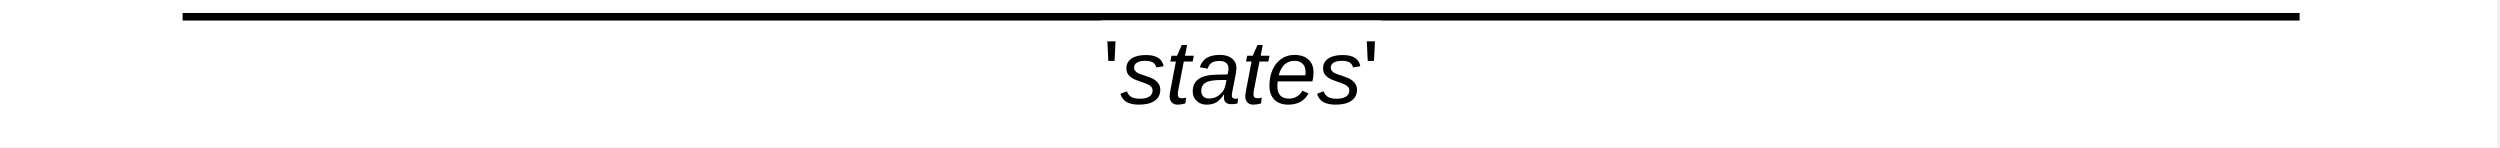
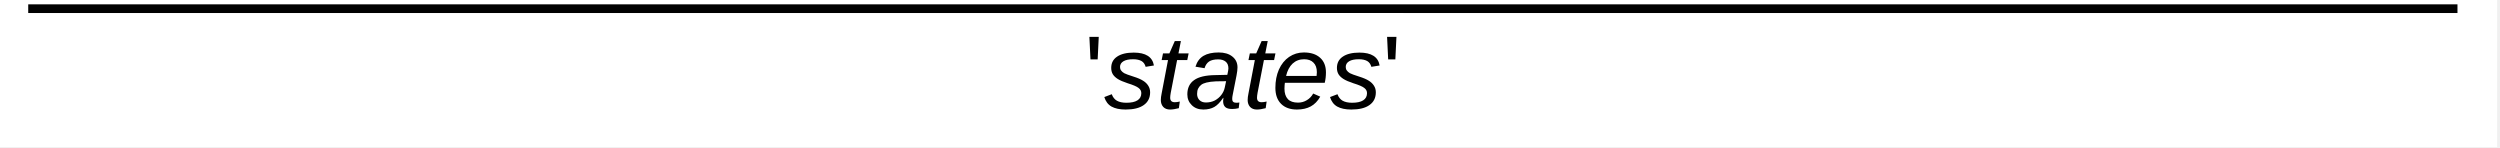
<svg xmlns="http://www.w3.org/2000/svg" version="1.1" id="svg1" width="272" height="16" viewBox="0 0 272 16">
  <defs id="defs1">
    <clipPath clipPathUnits="userSpaceOnUse" id="clipPath2">
      <path d="M 0,0 H 849.023 V 50.977 H 0 Z" transform="scale(0.32)" clip-rule="evenodd" id="path2" />
    </clipPath>
    <clipPath clipPathUnits="userSpaceOnUse" id="clipPath4">
-       <path d="M 56.25,0 H 790.625 V 50 H 56.25 Z" transform="matrix(0.3890056,0,0,0.3890056,95.85,1277.784)" clip-rule="evenodd" id="path4" />
+       <path d="m 3.125,0 h 843.75 V 50.977 H 3.125 Z" transform="matrix(0.3390068,0,0,0.3390068,116.7466,1279)" clip-rule="evenodd" id="path4" />
    </clipPath>
    <clipPath clipPathUnits="userSpaceOnUse" id="clipPath6">
-       <path d="M 56.25,0 H 790.625 V 50 H 56.25 Z" transform="matrix(0.3890056,0,0,0.3890056,96.34999,1278.284)" clip-rule="evenodd" id="path6" />
+       <path d="m 3.125,0 h 843.75 V 50.977 H 3.125 Z" transform="matrix(0.3390068,0,0,0.3390068,117.2466,1279.5)" clip-rule="evenodd" id="path6" />
    </clipPath>
    <clipPath clipPathUnits="userSpaceOnUse" id="clipPath7">
-       <path d="M 56.25,0 H 790.625 V 50 H 56.25 Z" transform="matrix(0.3890056,0,0,0.3890056,-145.8531,-13.71565)" clip-rule="evenodd" id="path7" />
+       <path d="m 3.125,0 h 843.75 V 50.977 H 3.125 Z" transform="matrix(0.3390068,0,0,0.3390068,-124.9565,-12.50008)" clip-rule="evenodd" id="path7" />
    </clipPath>
    <clipPath clipPathUnits="userSpaceOnUse" id="clipPath8">
-       <path d="M 56.25,0 H 790.625 V 50 H 56.25 Z" transform="matrix(0.3890056,0,0,0.3890056,-148.15,-13.71565)" clip-rule="evenodd" id="path8" />
+       <path d="m 3.125,0 h 843.75 V 50.977 H 3.125 Z" transform="matrix(0.3390068,0,0,0.3390068,-127.2534,-12.50008)" clip-rule="evenodd" id="path8" />
    </clipPath>
    <clipPath clipPathUnits="userSpaceOnUse" id="clipPath9">
-       <path d="M 56.25,0 H 790.625 V 50 H 56.25 Z" transform="matrix(0.3890056,0,0,0.3890056,-174.1656,-13.71565)" clip-rule="evenodd" id="path9" />
+       <path d="m 3.125,0 h 843.75 V 50.977 H 3.125 Z" transform="matrix(0.3390068,0,0,0.3390068,-153.269,-12.50008)" clip-rule="evenodd" id="path9" />
    </clipPath>
    <clipPath clipPathUnits="userSpaceOnUse" id="clipPath10">
-       <path d="M 56.25,0 H 790.625 V 50 H 56.25 Z" transform="matrix(0.3890056,0,0,0.3890056,-180.1656,-13.71565)" clip-rule="evenodd" id="path10" />
+       <path d="m 3.125,0 h 843.75 V 50.977 H 3.125 Z" transform="matrix(0.3390068,0,0,0.3390068,-159.269,-12.50008)" clip-rule="evenodd" id="path10" />
    </clipPath>
  </defs>
  <g id="g1">
    <path id="path1" d="M 0,0 H 272 V 16 H 0 Z" style="fill:#ffffff;fill-opacity:1;fill-rule:nonzero;stroke:none" clip-path="url(#clipPath2)" />
-     <path id="path3" d="M 120,1280 H 400" style="fill:none;stroke:#000000;stroke-width:1;stroke-linecap:butt;stroke-linejoin:miter;stroke-miterlimit:10;stroke-dasharray:none;stroke-opacity:1" transform="matrix(0.8226103,0,0,0.8226103,-78.84719,-1051.119)" clip-path="url(#clipPath4)" />
-     <path id="path5" d="m 242,1281 h 37 v 14 h -37 z" style="fill:#ffffff;fill-opacity:1;fill-rule:nonzero;stroke:none" transform="matrix(0.8226103,0,0,0.8226103,-79.25849,-1051.53)" clip-path="url(#clipPath6)" />
-     <text id="text6" xml:space="preserve" transform="matrix(0.8226103,0,0,0.8226103,119.9803,11.28263)" clip-path="url(#clipPath7)">
+     <path id="path3" d="M 120,1280 H 400" style="fill:none;stroke:#000000;stroke-width:1;stroke-linecap:butt;stroke-linejoin:miter;stroke-miterlimit:10;stroke-dasharray:none;stroke-opacity:1" transform="matrix(0.9439338,0,0,0.9439338,-110.201,-1207.291)" clip-path="url(#clipPath4)" />
+     <path id="path5" d="m 242,1281 h 37 v 14 h -37 z" style="fill:#ffffff;fill-opacity:1;fill-rule:nonzero;stroke:none" transform="matrix(0.9439338,0,0,0.9439338,-110.673,-1207.763)" clip-path="url(#clipPath6)" />
+     <text id="text6" xml:space="preserve" transform="matrix(0.9439338,0,0,0.9439338,117.9507,11.79925)" clip-path="url(#clipPath7)">
      <tspan id="tspan6" style="font-variant:normal;font-weight:normal;font-size:12px;font-family:Arial;writing-mode:lr-tb;fill:#000000;fill-opacity:1;fill-rule:nonzero;stroke:none" x="0" y="0">'</tspan>
    </text>
-     <text id="text7" xml:space="preserve" transform="matrix(0.8226103,0,0,0.8226103,121.8697,11.28263)" clip-path="url(#clipPath8)">
+     <text id="text7" xml:space="preserve" transform="matrix(0.9439338,0,0,0.9439338,120.1188,11.79925)" clip-path="url(#clipPath8)">
      <tspan id="tspan7" style="font-style:italic;font-variant:normal;font-weight:normal;font-size:12px;font-family:Arial;writing-mode:lr-tb;fill:#000000;fill-opacity:1;fill-rule:nonzero;stroke:none" x="0" y="0">state</tspan>
    </text>
-     <text id="text8" xml:space="preserve" transform="matrix(0.8226103,0,0,0.8226103,143.2705,11.28263)" clip-path="url(#clipPath9)">
+     <text id="text8" xml:space="preserve" transform="matrix(0.9439338,0,0,0.9439338,144.6758,11.79925)" clip-path="url(#clipPath9)">
      <tspan id="tspan8" style="font-style:italic;font-variant:normal;font-weight:normal;font-size:12px;font-family:Arial;writing-mode:lr-tb;fill:#000000;fill-opacity:1;fill-rule:nonzero;stroke:none" x="0" y="0">s</tspan>
    </text>
-     <text id="text9" xml:space="preserve" transform="matrix(0.8226103,0,0,0.8226103,148.2061,11.28263)" clip-path="url(#clipPath10)">
+     <text id="text9" xml:space="preserve" transform="matrix(0.9439338,0,0,0.9439338,150.3394,11.79925)" clip-path="url(#clipPath10)">
      <tspan id="tspan9" style="font-variant:normal;font-weight:normal;font-size:12px;font-family:Arial;writing-mode:lr-tb;fill:#000000;fill-opacity:1;fill-rule:nonzero;stroke:none" x="0" y="0">'</tspan>
    </text>
  </g>
</svg>
